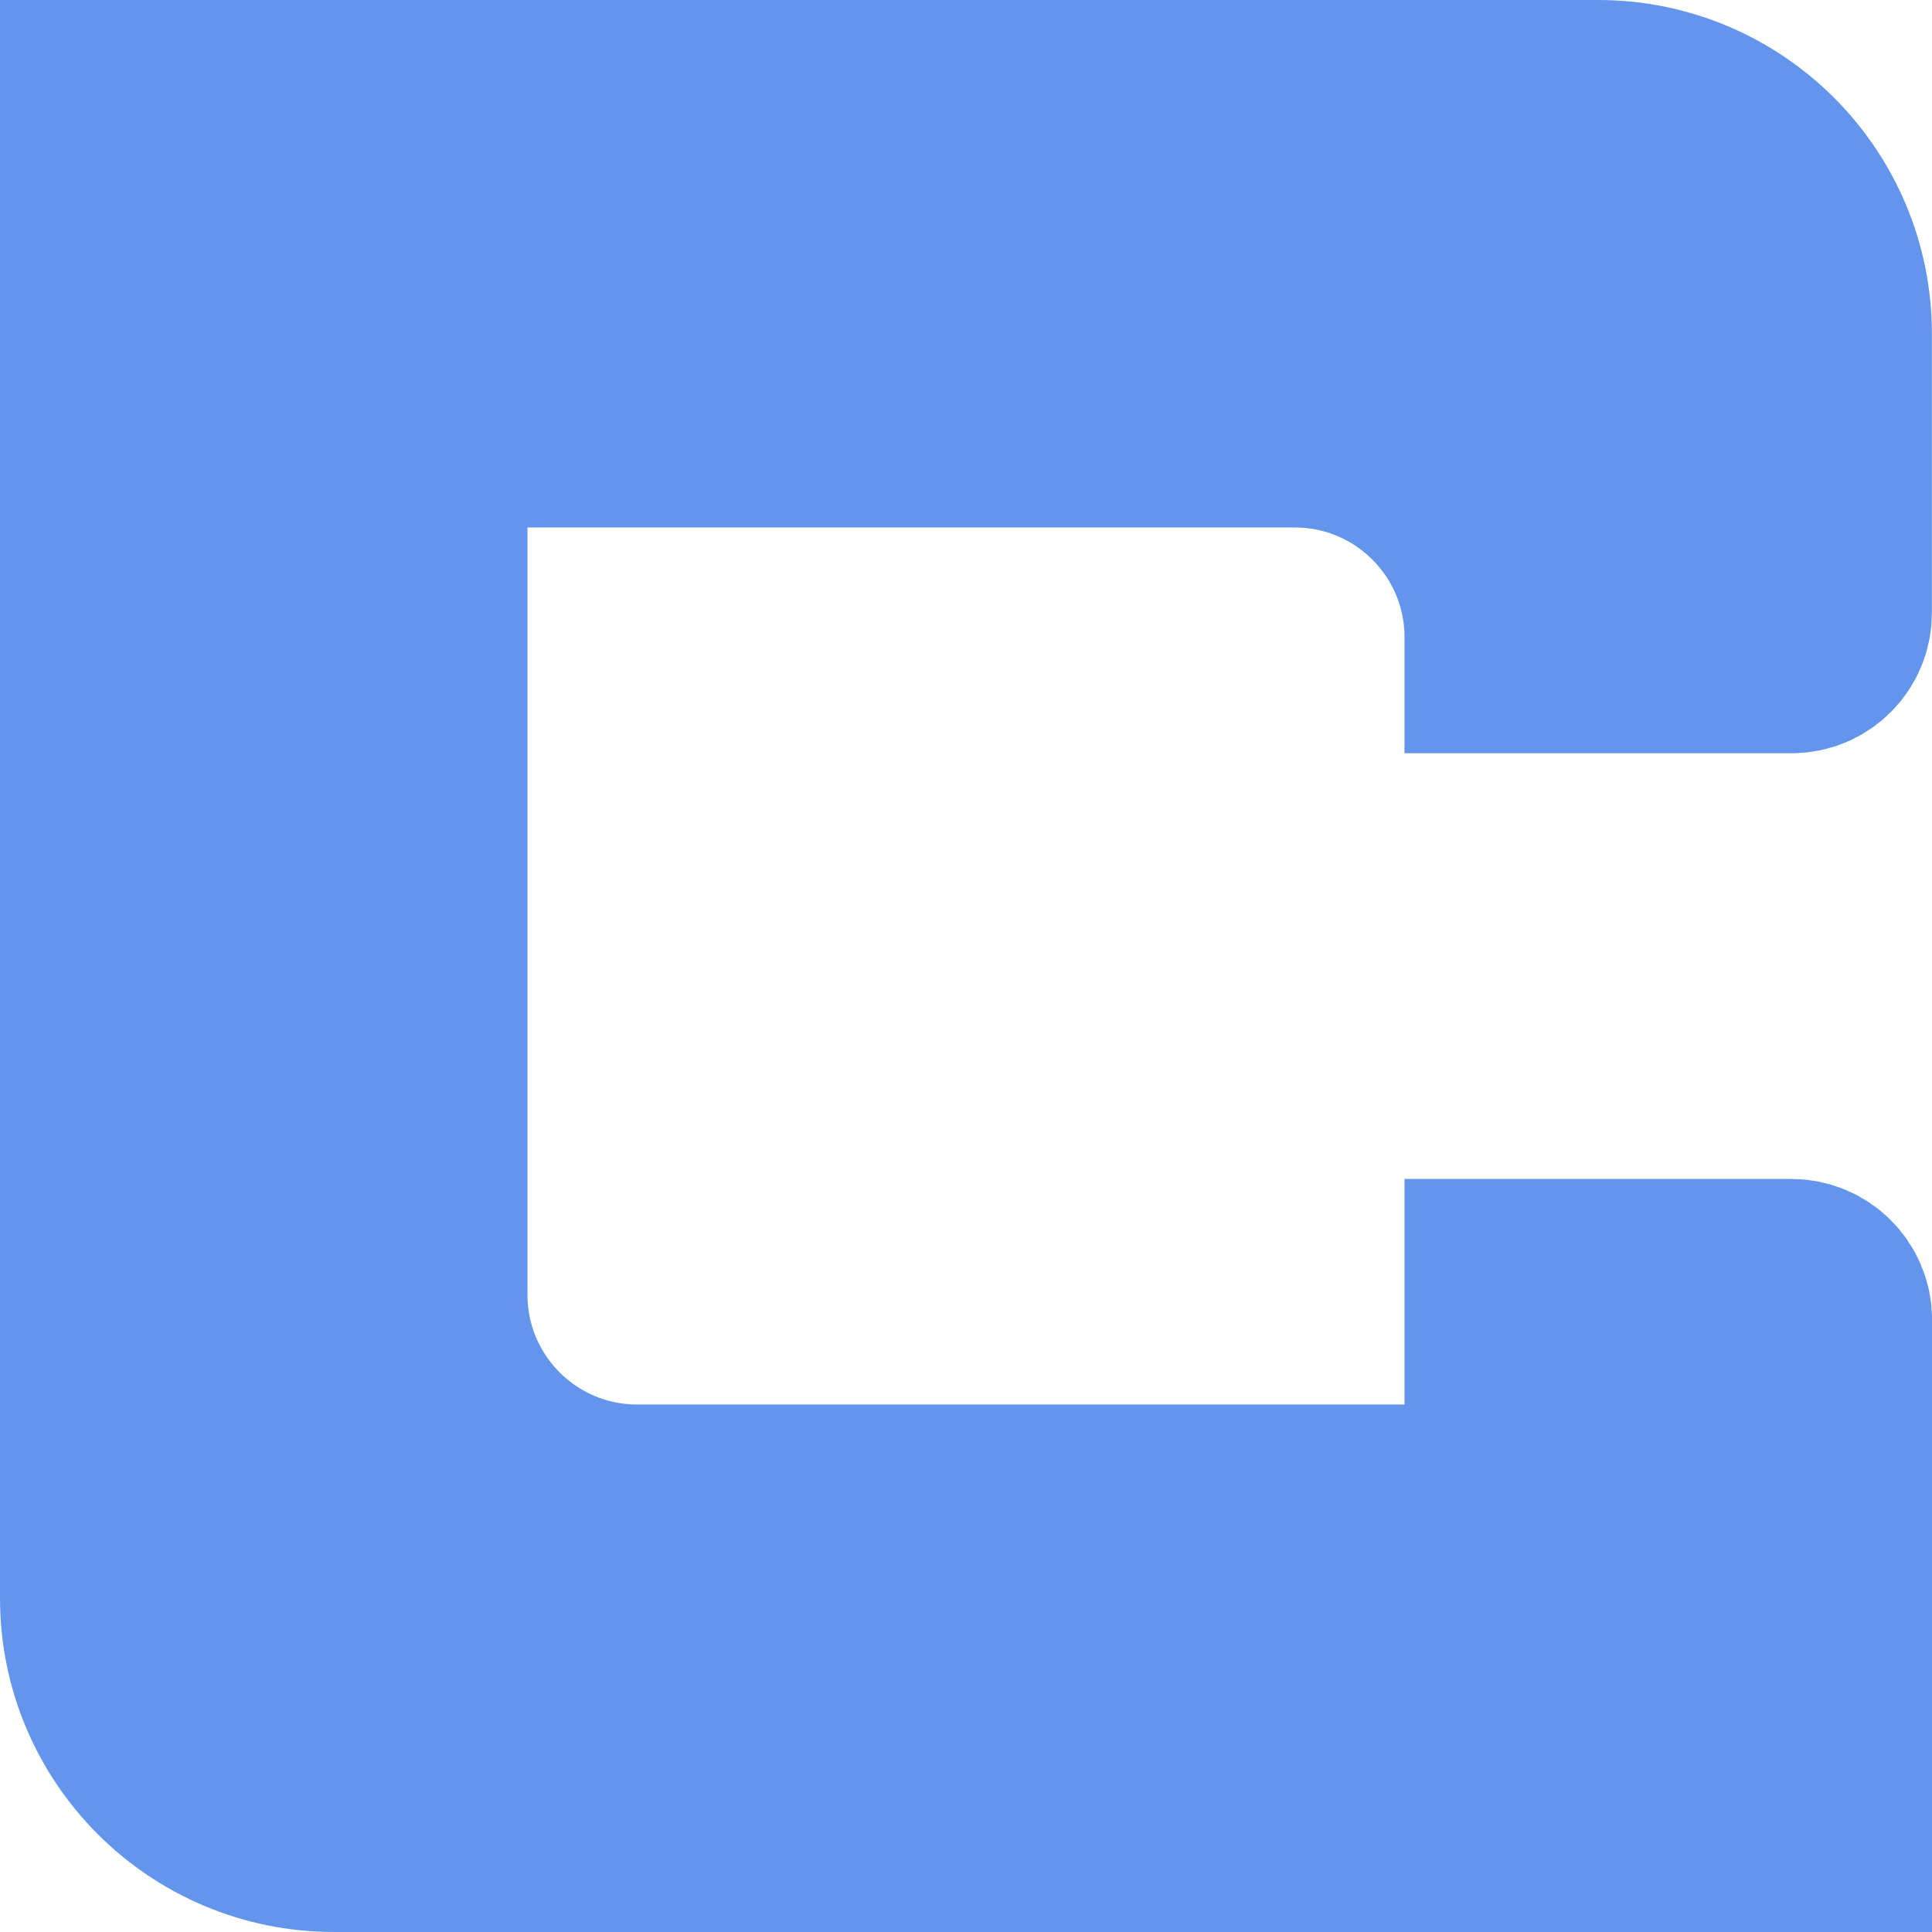
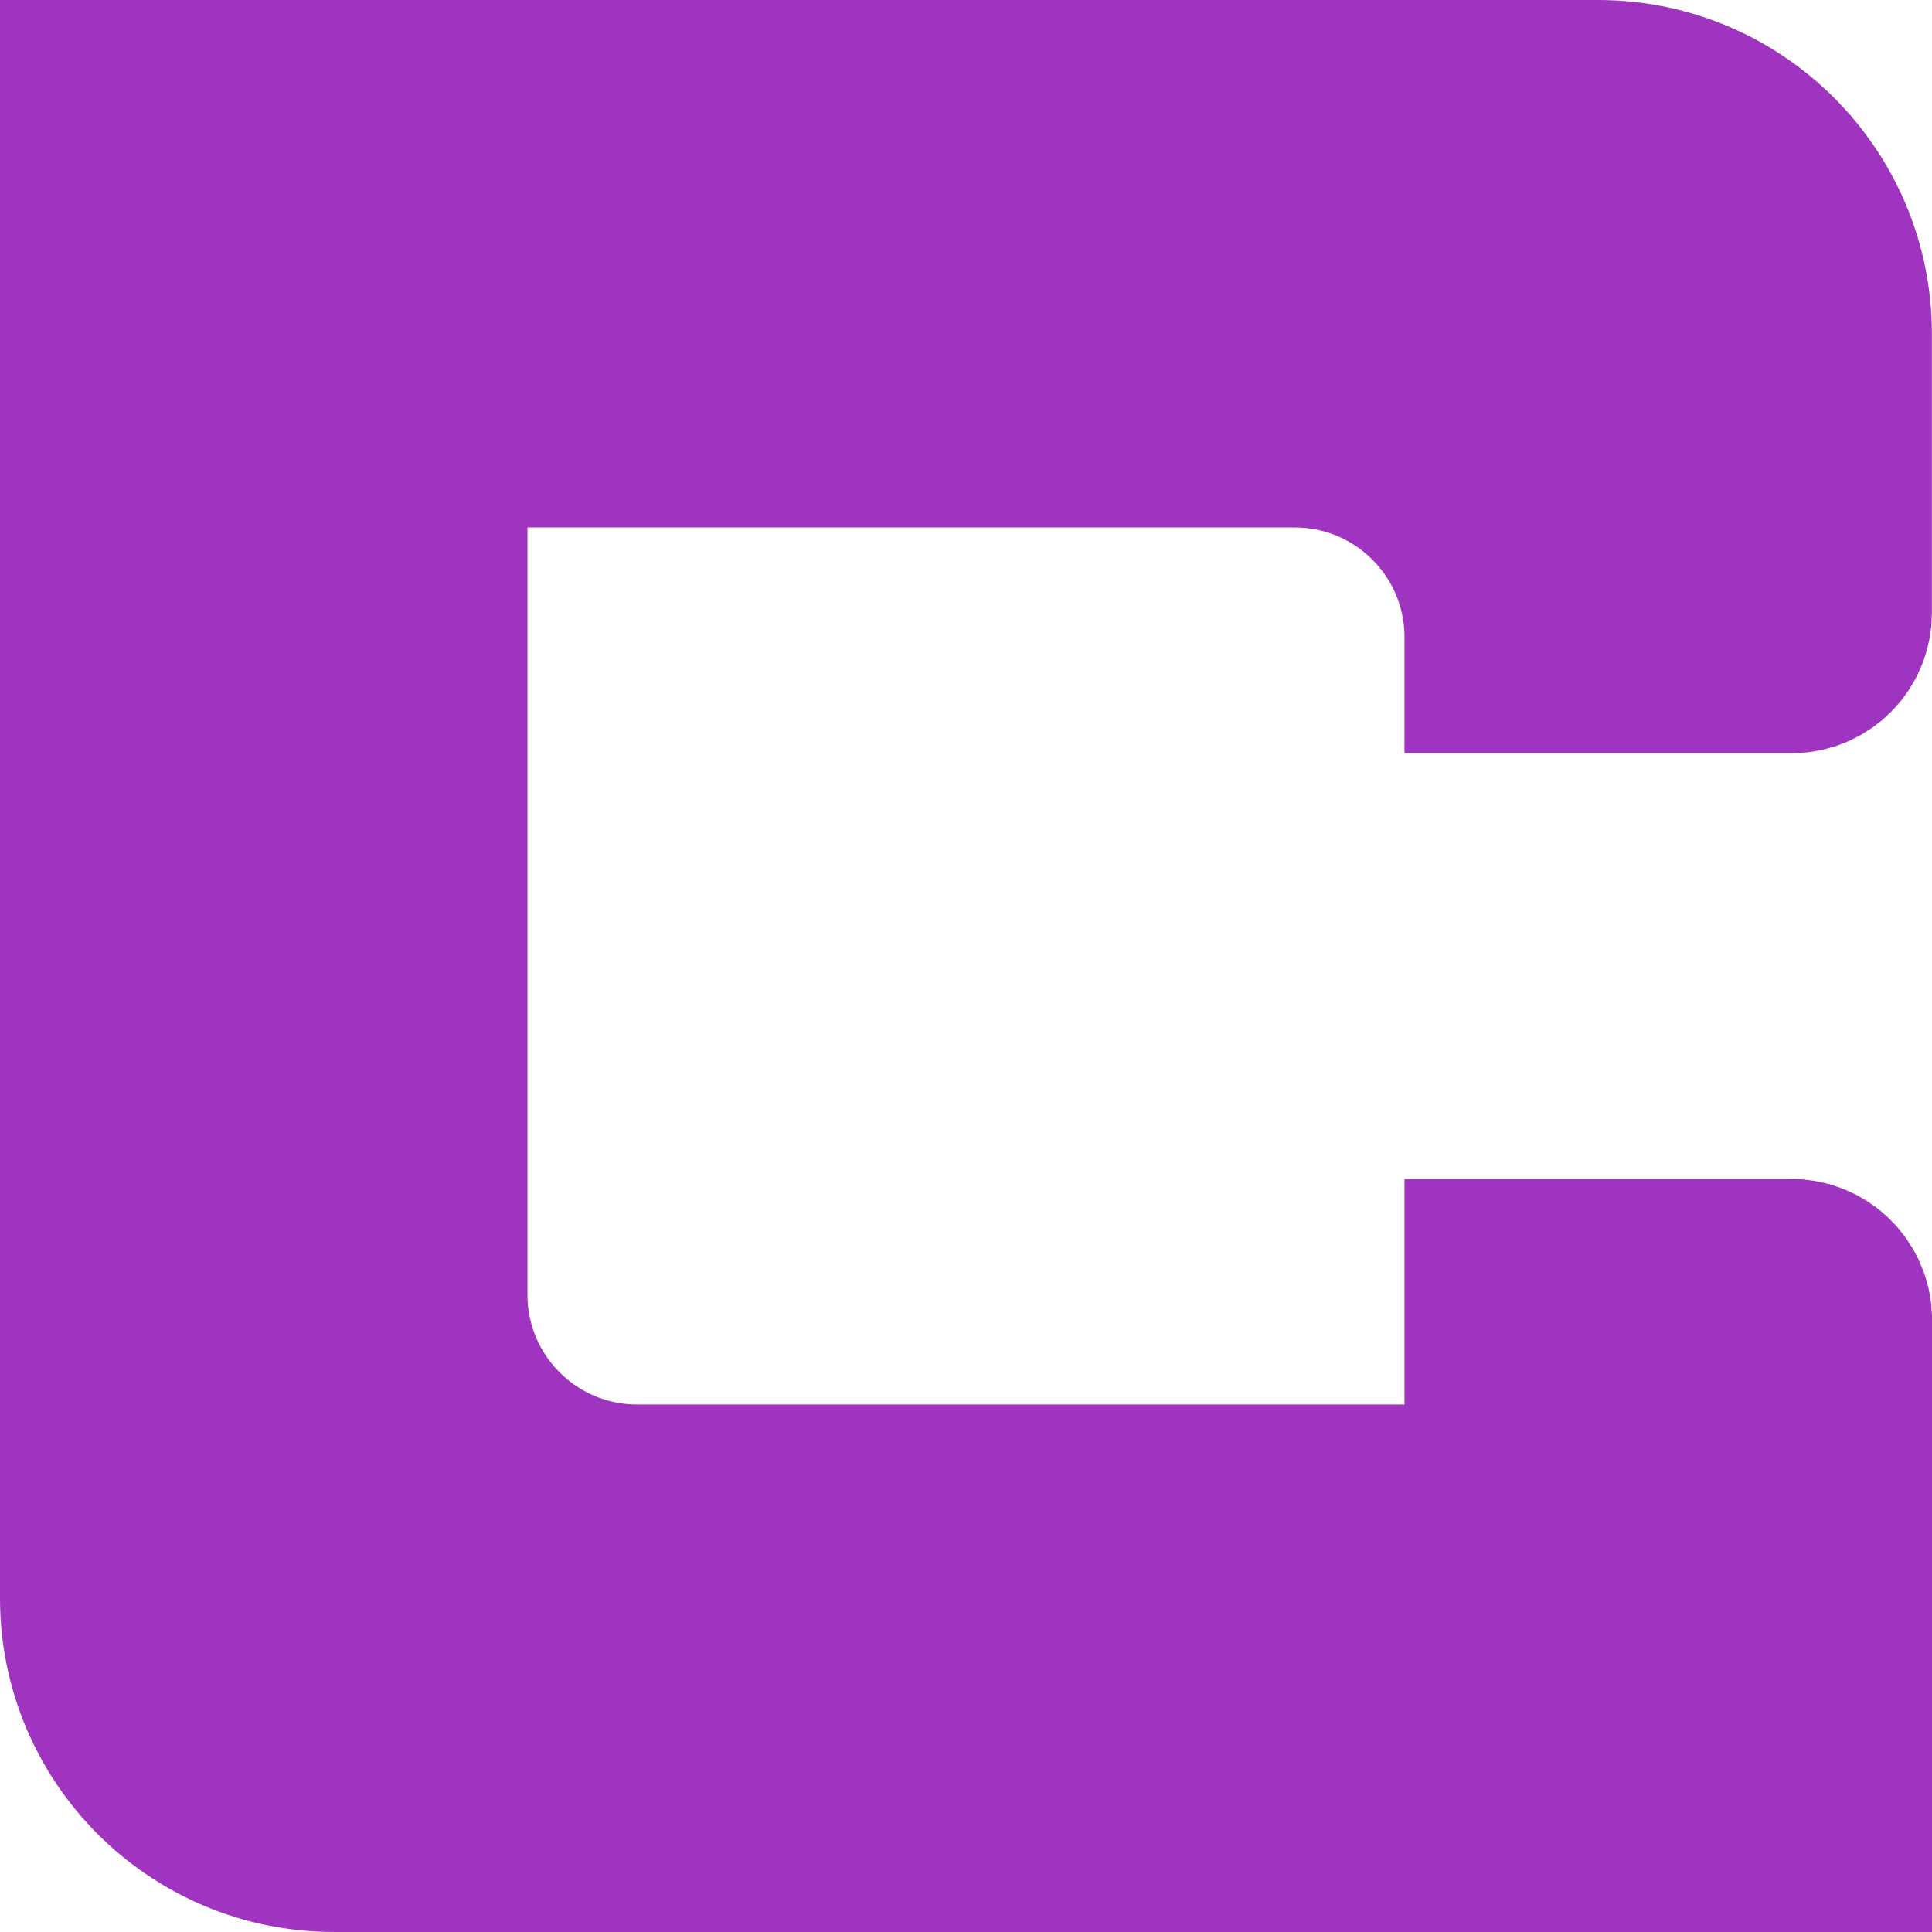
<svg xmlns="http://www.w3.org/2000/svg" id="Layer_1" data-name="Layer 1" viewBox="0 0 934.43 934.43">
  <defs>
-     <style>.cls-1{fill:#6495ed;stroke:#6495ed;stroke-miterlimit:10;stroke-width:100px;}</style>
+     <style>.cls-1{fill:#9f34c0;stroke:#9f34c0;stroke-miterlimit:10;stroke-width:100px;}</style>
  </defs>
  <path class="cls-1" d="M911.12,665H775.31c-.41,0-.81,0-1.22,0V774.09H353A103.08,103.08,0,0,1,249.91,671V249.91H671A103.08,103.08,0,0,1,774.09,353v6.1c.41,0,.81,0,1.22,0h136a17.89,17.89,0,0,0,17.86-17.84V206.26A111.47,111.47,0,0,0,817.74,94.79H94.79v723A111.47,111.47,0,0,0,206.26,929.21h723V683A18.12,18.12,0,0,0,911.12,665Z" transform="translate(-44.79 -44.79)" />
</svg>
